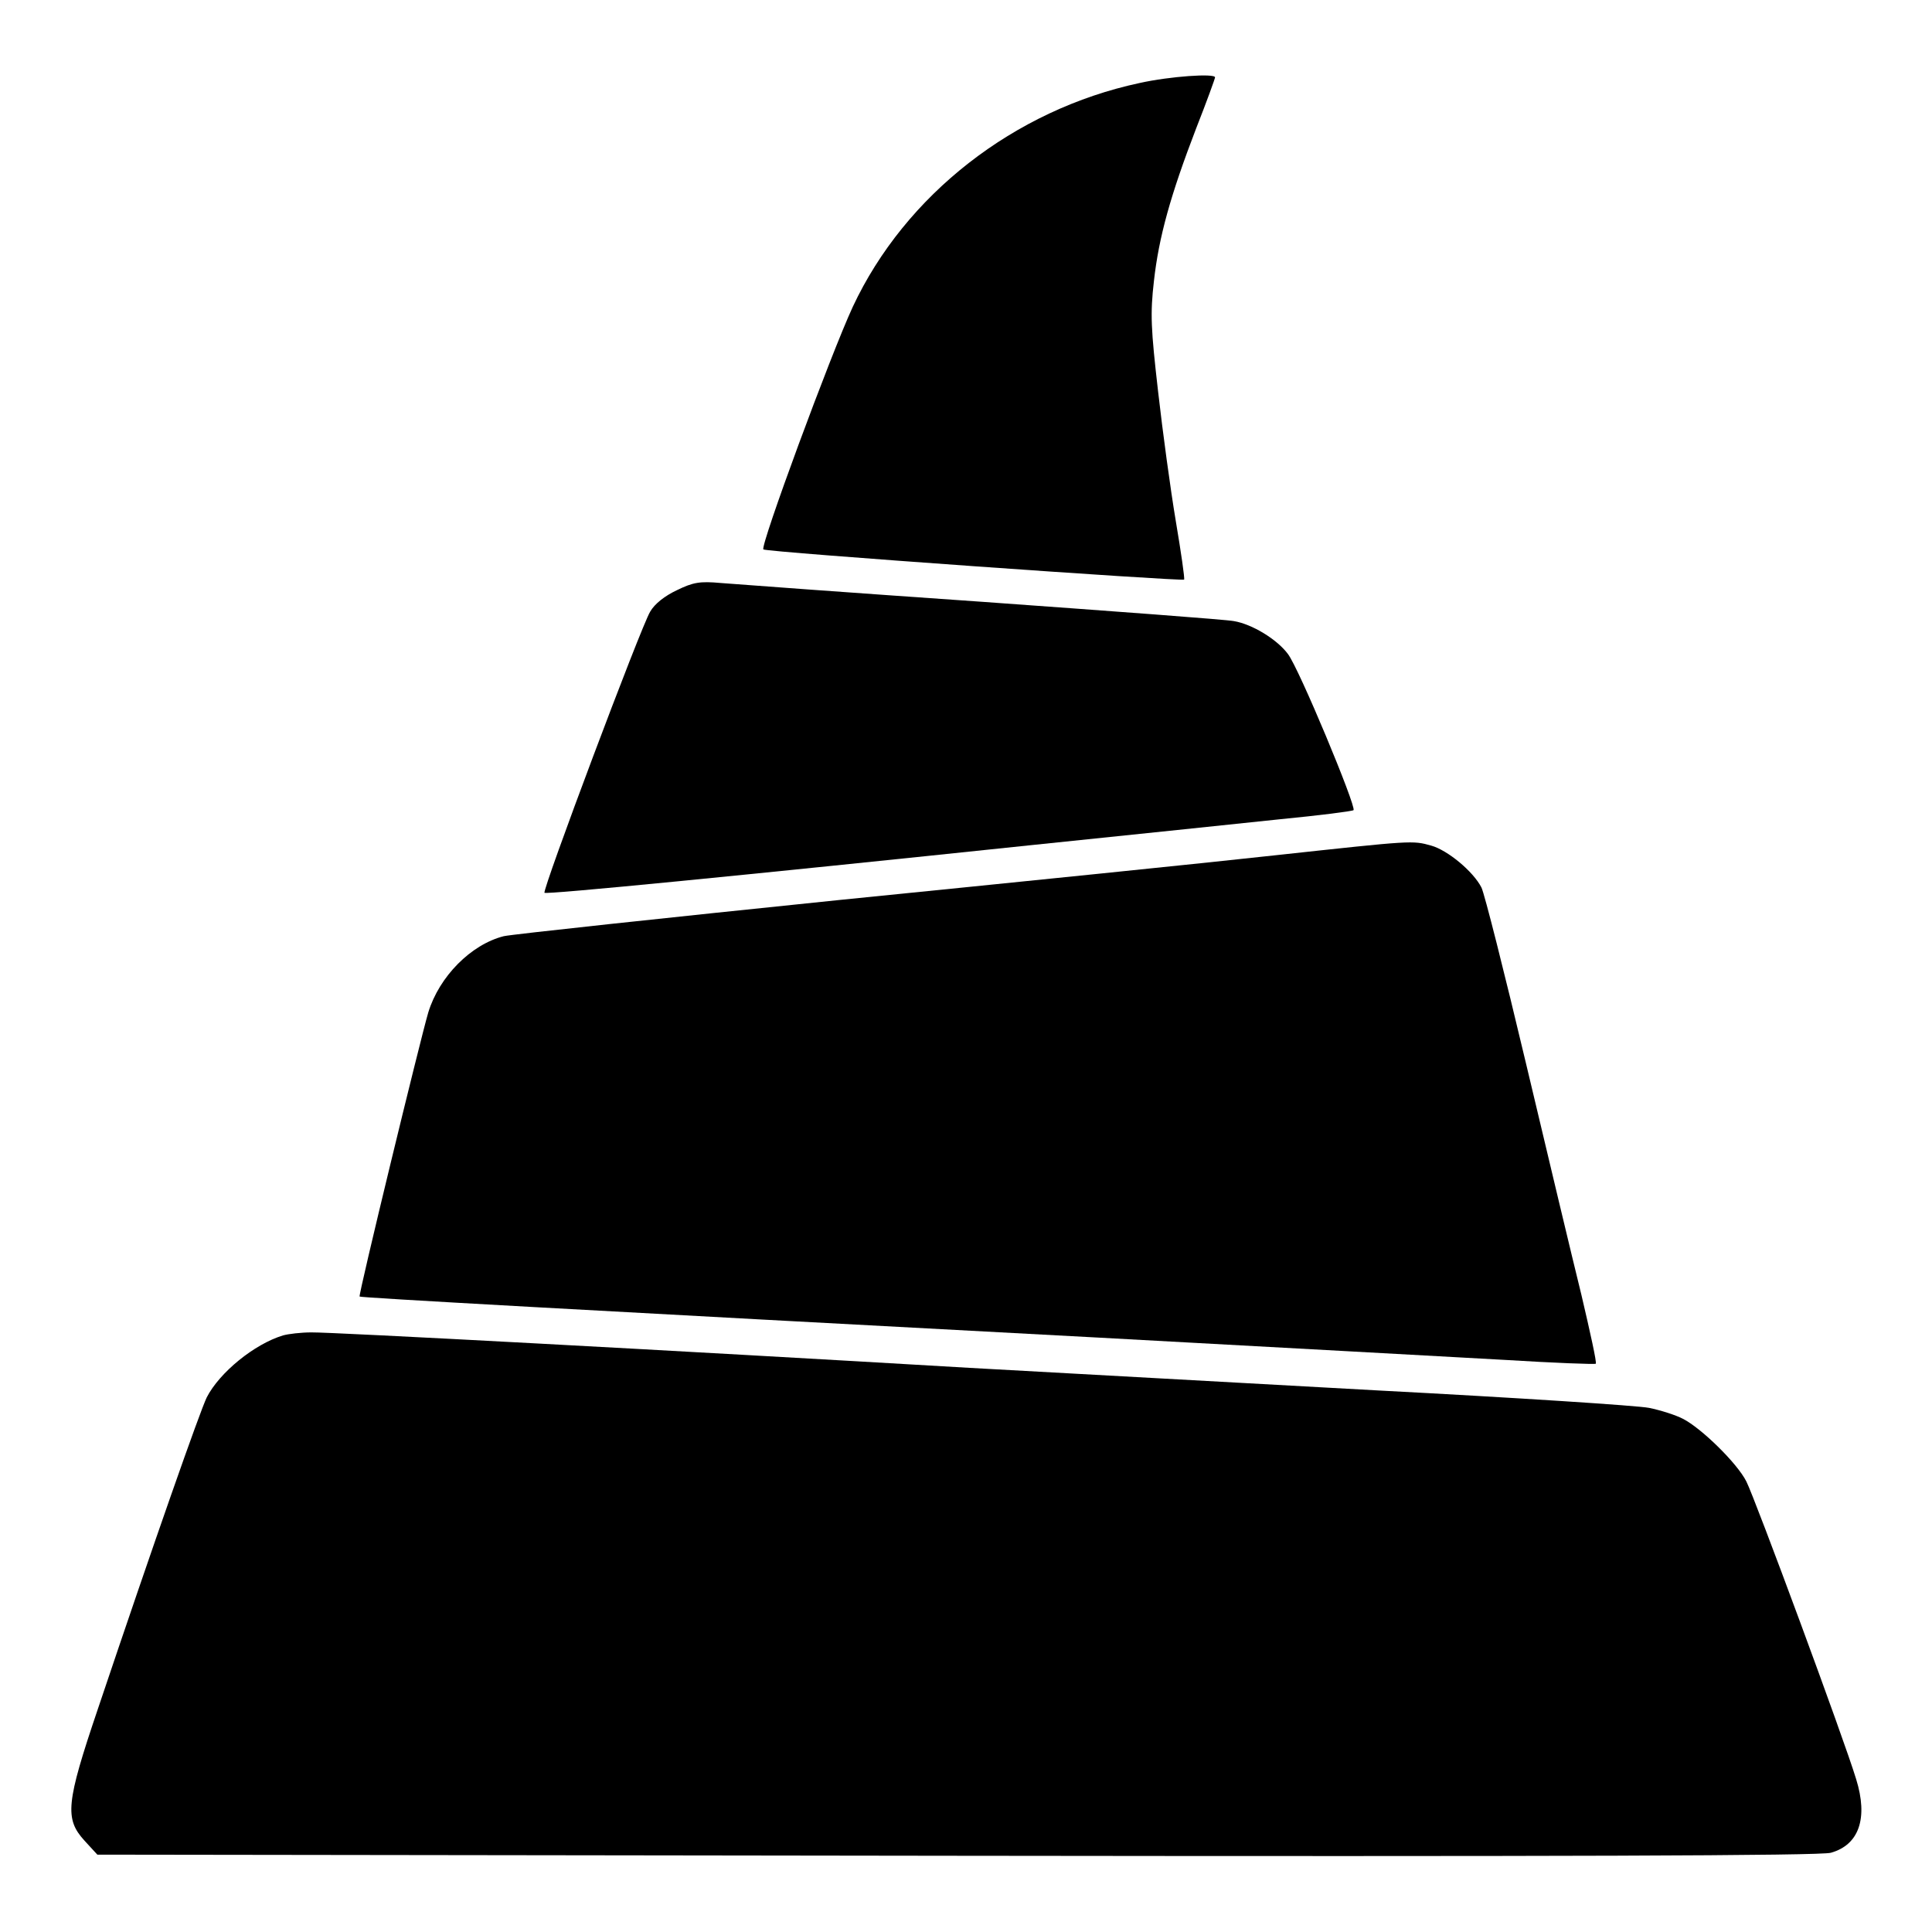
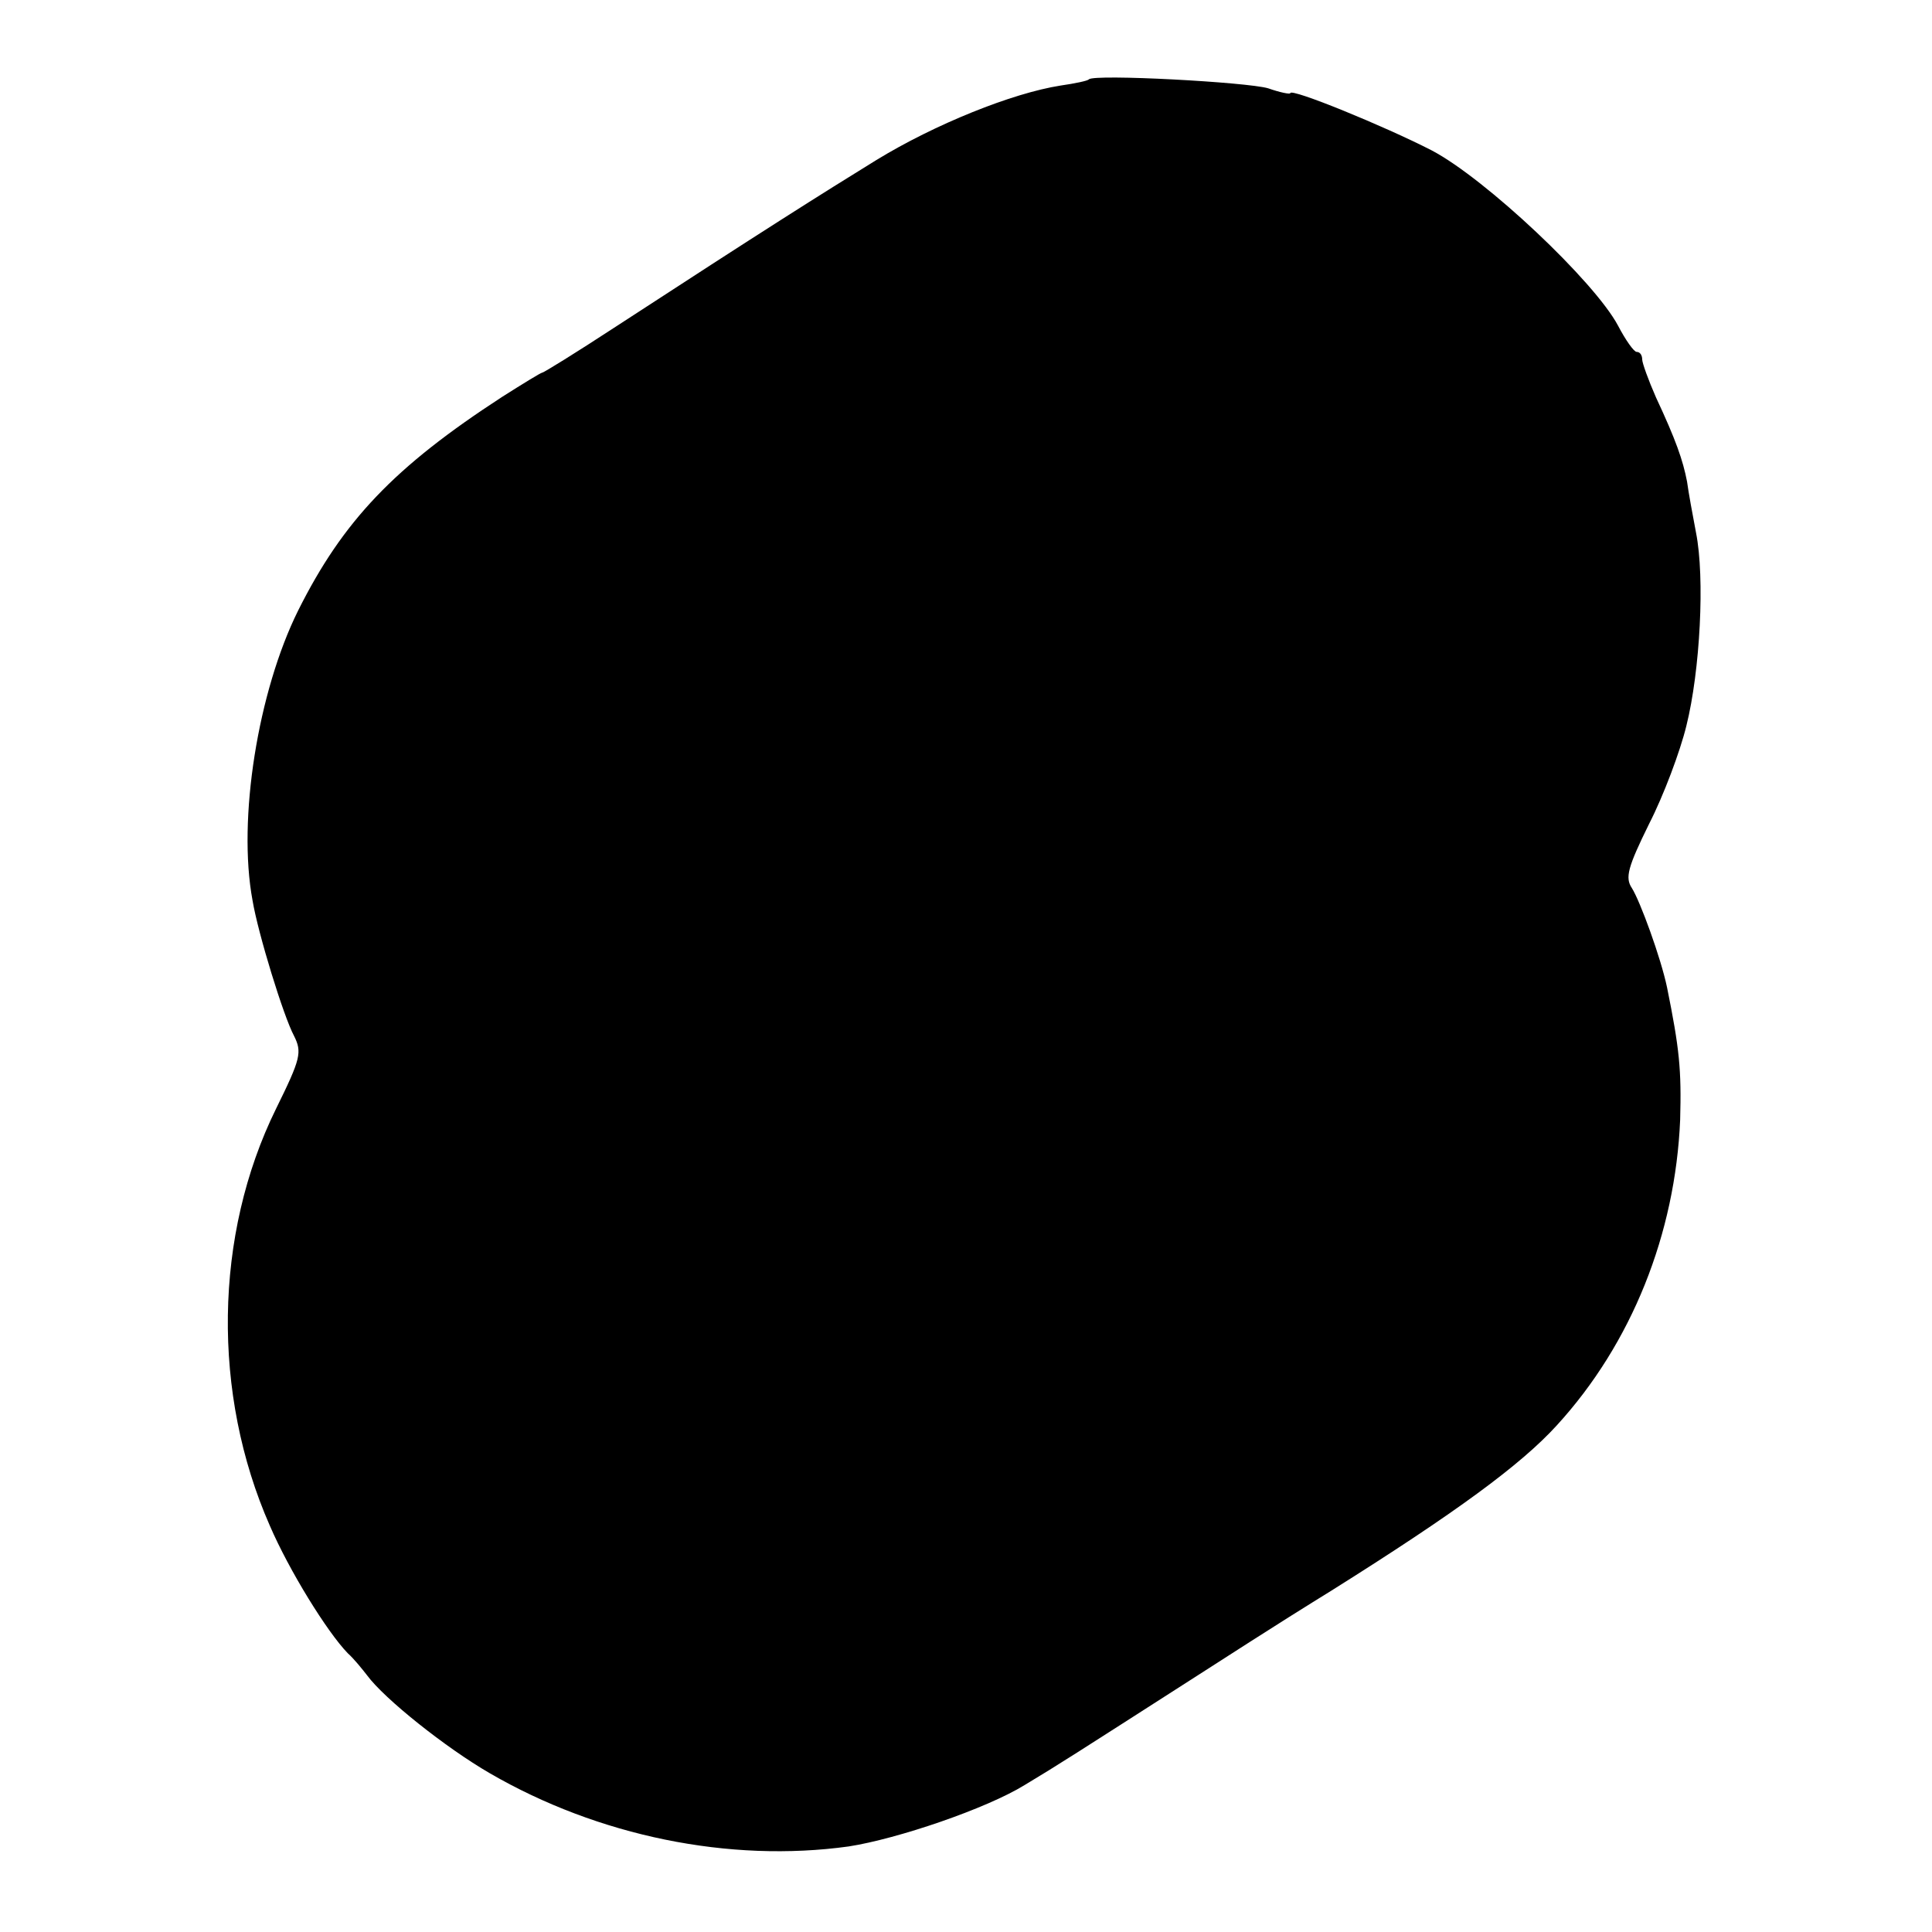
- <svg xmlns="http://www.w3.org/2000/svg" version="1.0" width="512pt" height="512pt" viewBox="0 0 512 512" preserveAspectRatio="xMidYMid meet">
-   <g transform="translate(0,512) scale(0.1,-0.1)" fill="#000000" stroke="none">
-     <path d="M3020 4900 c-332 -71 -621 -296 -760 -593 -58 -125 -246 -634 -237 -643 6 -7 1109 -85 1115 -80 2 3 -8 72 -22 155 -14 83 -35 238 -47 344 -19 166 -21 205 -11 292 13 117 44 228 112 405 28 71 50 132 50 135 0 11 -119 3 -200 -15z" />
-     <path d="M1794 3556 c-32 -15 -59 -36 -71 -57 -24 -39 -287 -739 -280 -745 5 -5 516 45 1287 126 261 27 560 58 663 69 103 10 190 21 194 24 8 9 -145 377 -174 414 -29 39 -95 79 -143 87 -19 4 -318 26 -665 51 -346 24 -659 47 -695 50 -55 5 -73 2 -116 -19z" />
-     <path d="M3385 2854 c-170 -19 -692 -72 -1160 -119 -467 -48 -868 -91 -890 -96 -87 -22 -171 -107 -200 -202 -21 -71 -186 -750 -182 -753 2 -3 575 -35 1962 -109 462 -25 946 -52 1075 -59 129 -8 237 -12 239 -10 3 3 -15 84 -38 182 -24 97 -90 374 -147 614 -57 240 -110 450 -118 466 -22 43 -90 99 -133 111 -50 14 -48 14 -408 -25z" />
-     <path d="M750 1581 c-76 -23 -168 -98 -202 -164 -18 -37 -139 -381 -289 -827 -84 -248 -88 -290 -35 -348 l34 -37 2279 -3 c1596 -2 2289 0 2315 8 75 21 99 92 67 195 -32 106 -268 744 -291 789 -24 48 -119 141 -168 166 -19 10 -60 23 -90 29 -30 6 -352 27 -715 46 -363 20 -851 47 -1085 60 -780 46 -1694 95 -1745 94 -27 0 -61 -4 -75 -8z" />
+ <svg xmlns="http://www.w3.org/2000/svg" version="1.0" width="280pt" height="280pt" viewBox="0 0 280 280" preserveAspectRatio="xMidYMid meet">
+   <g transform="translate(0,280) scale(0.1,-0.1)" fill="#000000" stroke="none">
+     <path d="M1578 2685 c-1 -2 -20 -6 -41 -9 -70 -11 -182 -56 -267 -108 -81 -50 -159 -99 -380 -243 -55 -36 -102 -65 -104 -65 -2 0 -28 -16 -58 -35 -157 -102 -231 -180 -296 -310 -58 -117 -88 -302 -66 -420 8 -48 45 -168 60 -196 12 -24 10 -33 -26 -106 -90 -183 -93 -413 -9 -604 28 -65 83 -154 113 -185 9 -8 21 -23 28 -32 25 -34 114 -105 178 -142 157 -91 347 -130 520 -106 71 11 200 55 255 89 50 30 73 45 240 152 143 92 168 107 205 130 180 113 274 182 326 239 109 119 172 278 179 443 2 73 -1 103 -19 192 -9 43 -39 125 -51 144 -10 15 -6 30 25 93 21 41 45 105 54 142 20 80 27 215 14 280 -5 26 -11 59 -13 74 -6 31 -16 60 -45 122 -11 25 -20 50 -20 55 0 6 -3 11 -8 11 -4 0 -16 17 -27 38 -34 64 -192 213 -270 254 -68 35 -205 91 -205 83 0 -2 -15 1 -32 7 -30 9 -252 21 -260 13z" />
  </g>
</svg>
